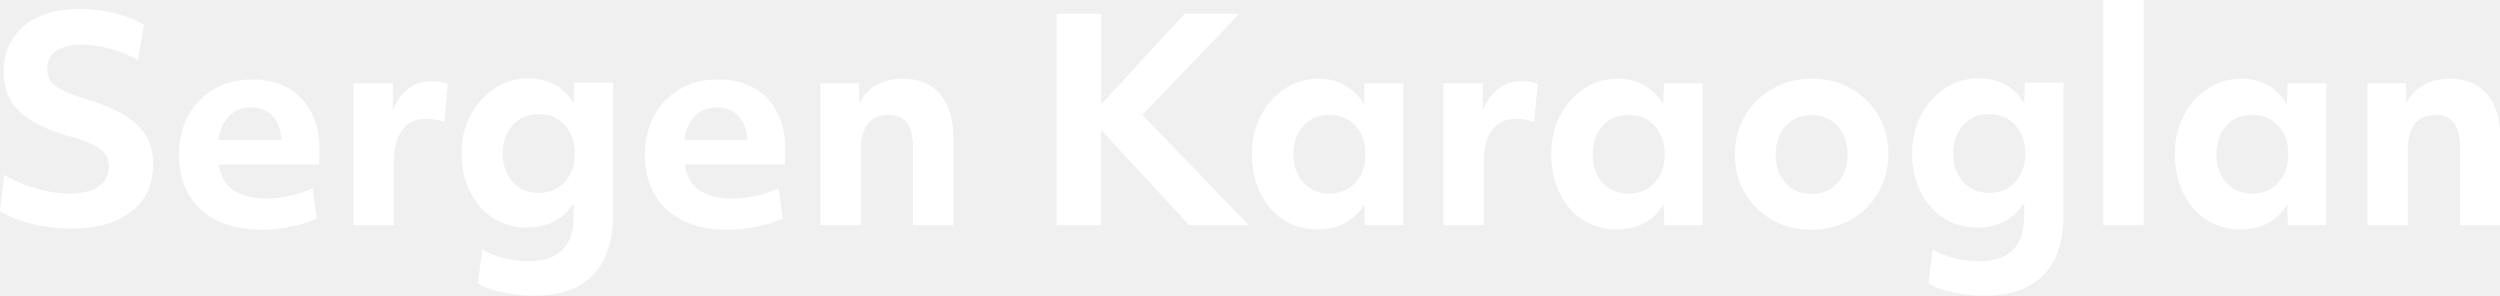
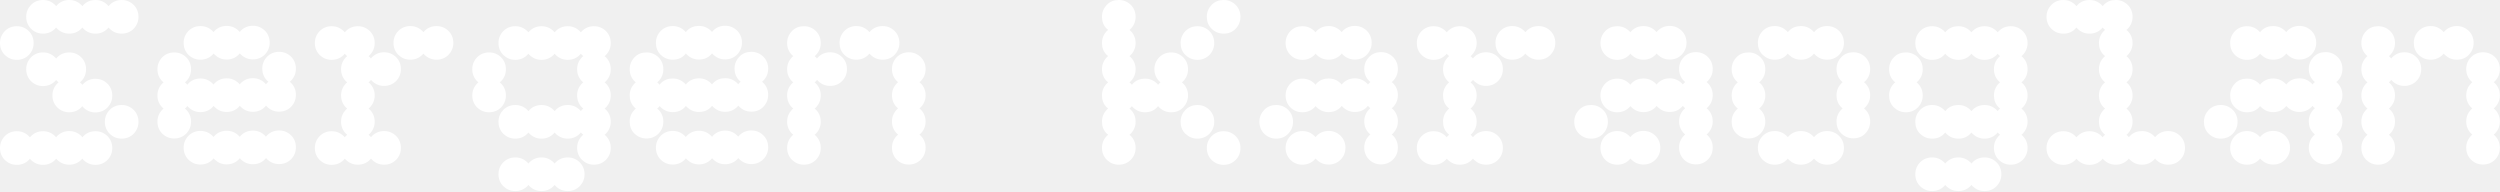
- <svg xmlns="http://www.w3.org/2000/svg" id="Layer_2" data-name="Layer 2" viewBox="0 0 70.51 8.34">
+ <svg xmlns="http://www.w3.org/2000/svg" id="Layer_2" data-name="Layer 2" viewBox="0 0 165 12.61">
  <defs>
    <style>
      .cls-1 {
        fill: #fff;
      }
    </style>
  </defs>
  <g id="Layer_1-2" data-name="Layer 1">
    <g>
-       <path class="cls-1" d="m.12,4.93c.25.16.54.28.88.38.34.1.66.15.97.15.35,0,.62-.07.81-.2.19-.13.29-.31.29-.55,0-.14-.03-.26-.1-.36-.07-.1-.19-.19-.35-.27s-.4-.17-.71-.25c-.65-.19-1.11-.43-1.39-.71-.28-.28-.42-.65-.42-1.11,0-.36.09-.67.27-.94.18-.26.43-.47.75-.61.32-.14.7-.21,1.14-.21.32,0,.65.04.97.12s.6.19.83.33l-.17,1c-.22-.14-.47-.24-.76-.32s-.56-.12-.82-.12c-.31,0-.56.06-.73.18-.17.12-.25.29-.25.51,0,.13.03.23.09.33.06.09.16.17.31.25.15.08.36.16.62.24.48.14.86.3,1.14.47.29.17.5.37.63.59.13.22.2.48.2.79,0,.57-.2,1.02-.61,1.34s-.97.49-1.68.49c-.25,0-.51-.02-.76-.06-.26-.04-.5-.1-.72-.18-.22-.08-.4-.16-.55-.26l.12-1.04Z" />
-       <path class="cls-1" d="m7.39,6.48c-.49,0-.9-.08-1.25-.25-.35-.17-.62-.41-.81-.73-.19-.32-.28-.7-.28-1.13s.09-.79.26-1.11c.17-.32.42-.57.73-.75.31-.18.67-.27,1.07-.27s.72.08,1.01.24c.29.16.5.39.66.69s.23.65.23,1.05c0,.13,0,.27-.02.42h-2.82c.05.33.19.57.42.73.23.15.54.23.93.23.22,0,.44-.03.67-.08.23-.05.44-.12.63-.21l.11.85c-.2.1-.44.18-.72.23-.27.06-.55.09-.83.09Zm-.93-3.2c-.16.16-.26.38-.3.67h1.78c0-.06,0-.11-.02-.16-.04-.24-.13-.43-.27-.56-.15-.13-.34-.2-.57-.2-.25,0-.46.08-.62.24Z" />
-       <path class="cls-1" d="m9.97,2.35h1.11v.78c.1-.27.24-.47.43-.62.19-.15.41-.22.66-.22.08,0,.17,0,.25.02.09.02.16.04.21.06l-.1,1.07c-.16-.06-.33-.09-.51-.09-.29,0-.51.1-.67.31-.16.21-.24.5-.24.89v1.8h-1.14v-4Z" />
-       <path class="cls-1" d="m17.29,6.06c0,.75-.19,1.31-.57,1.7-.38.39-.94.58-1.69.58-.19,0-.39-.02-.59-.05-.2-.03-.38-.07-.55-.12s-.31-.11-.41-.17l.12-.96c.17.1.37.18.61.24.24.06.47.09.68.09.86,0,1.29-.42,1.29-1.26v-.39c-.14.23-.32.4-.54.52-.23.12-.49.18-.78.18-.36,0-.67-.09-.95-.27-.28-.18-.49-.42-.65-.74-.16-.31-.24-.67-.24-1.08s.08-.76.25-1.08.39-.57.68-.76c.28-.19.6-.28.96-.28.27,0,.52.06.74.18.22.12.4.3.53.53l.02-.59h1.09v3.71Zm-1.36-2.53c-.19-.21-.43-.31-.74-.31s-.54.1-.73.31c-.19.21-.28.47-.28.8s.09.59.28.8c.19.21.43.31.73.31s.55-.1.74-.31c.19-.21.28-.47.28-.8s-.09-.59-.28-.8Z" />
-       <path class="cls-1" d="m20.53,6.48c-.49,0-.9-.08-1.25-.25-.35-.17-.62-.41-.81-.73-.19-.32-.28-.7-.28-1.13s.09-.79.26-1.11c.17-.32.42-.57.73-.75.31-.18.67-.27,1.07-.27s.72.08,1.01.24c.29.16.5.39.66.69s.23.65.23,1.05c0,.13,0,.27-.02.42h-2.82c.05.33.19.57.42.73.23.15.54.23.93.23.22,0,.44-.03.67-.08.23-.05.44-.12.63-.21l.11.85c-.2.1-.44.18-.72.23-.27.06-.55.09-.83.09Zm-.93-3.2c-.16.16-.26.38-.3.67h1.78c0-.06,0-.11-.02-.16-.04-.24-.13-.43-.27-.56-.15-.13-.34-.2-.57-.2-.25,0-.46.08-.62.24Z" />
-       <path class="cls-1" d="m23.11,2.35h1.11l.02.57c.1-.22.26-.4.48-.52.21-.12.46-.18.75-.18.45,0,.8.15,1.05.44.25.29.37.71.37,1.26v2.43h-1.14v-2.21c0-.6-.23-.9-.69-.9-.25,0-.44.08-.58.25-.14.17-.2.41-.2.71v2.15h-1.14v-4Z" />
-       <path class="cls-1" d="m29.81.39h1.25v2.55l2.35-2.55h1.54l-2.73,2.85,3,3.11h-1.68l-2.49-2.69v2.69h-1.25V.39Z" />
-       <path class="cls-1" d="m39.59,6.35h-1.09l-.02-.6c-.27.48-.72.72-1.33.72-.36,0-.67-.09-.95-.27s-.49-.43-.65-.75c-.16-.32-.24-.69-.24-1.1s.08-.76.25-1.09c.17-.32.39-.58.68-.76.28-.19.6-.28.95-.28.28,0,.53.06.75.19s.4.3.53.53l.02-.59h1.09v4Zm-1.36-1.2c.19-.21.28-.47.28-.8s-.09-.59-.28-.8c-.19-.21-.43-.31-.74-.31s-.54.1-.73.31c-.19.21-.28.47-.28.8s.09.59.28.8c.19.21.43.31.73.31s.55-.1.74-.31Z" />
-       <path class="cls-1" d="m40.71,2.35h1.11v.78c.1-.27.24-.47.43-.62.19-.15.41-.22.66-.22.08,0,.17,0,.25.02.09.02.16.04.21.06l-.1,1.07c-.16-.06-.33-.09-.51-.09-.29,0-.51.1-.67.31-.16.21-.24.5-.24.89v1.8h-1.14v-4Z" />
-       <path class="cls-1" d="m48.03,6.35h-1.09l-.02-.6c-.27.48-.72.72-1.33.72-.36,0-.67-.09-.95-.27s-.49-.43-.65-.75c-.16-.32-.24-.69-.24-1.1s.08-.76.25-1.09c.17-.32.39-.58.68-.76.28-.19.6-.28.95-.28.28,0,.53.06.75.19s.4.3.53.53l.02-.59h1.09v4Zm-1.36-1.2c.19-.21.28-.47.28-.8s-.09-.59-.28-.8c-.19-.21-.43-.31-.74-.31s-.54.1-.73.31c-.19.21-.28.47-.28.8s.09.59.28.8c.19.21.43.31.73.31s.55-.1.74-.31Z" />
-       <path class="cls-1" d="m51.09,6.48c-.41,0-.78-.09-1.11-.28-.33-.19-.58-.44-.77-.76-.19-.32-.28-.68-.28-1.09s.1-.77.29-1.09c.19-.32.45-.57.78-.76.33-.19.69-.28,1.1-.28s.79.09,1.11.28.58.44.77.76.28.68.28,1.09-.1.76-.29,1.09c-.19.32-.45.58-.77.76s-.69.28-1.11.28Zm.74-2.92c-.19-.21-.43-.31-.74-.31s-.54.1-.73.31c-.19.21-.28.47-.28.8s.09.59.28.8c.19.21.43.31.73.31s.55-.1.74-.31c.19-.21.28-.47.28-.8s-.09-.59-.28-.8Z" />
-       <path class="cls-1" d="m58.2,6.06c0,.75-.19,1.31-.57,1.7-.38.39-.94.58-1.69.58-.19,0-.39-.02-.59-.05-.2-.03-.38-.07-.55-.12s-.31-.11-.41-.17l.12-.96c.17.1.37.18.61.24.24.06.47.09.68.09.86,0,1.29-.42,1.29-1.26v-.39c-.14.23-.32.4-.54.52-.23.12-.49.18-.78.18-.36,0-.67-.09-.95-.27-.28-.18-.49-.42-.65-.74-.16-.31-.24-.67-.24-1.08s.08-.76.25-1.08.39-.57.68-.76c.28-.19.6-.28.96-.28.27,0,.52.06.74.18.22.12.4.3.53.53l.02-.59h1.09v3.71Zm-1.36-2.53c-.19-.21-.43-.31-.74-.31s-.54.1-.73.31c-.19.21-.28.47-.28.8s.09.59.28.8c.19.21.43.31.73.31s.55-.1.74-.31c.19-.21.28-.47.28-.8s-.09-.59-.28-.8Z" />
-       <path class="cls-1" d="m59.32,0h1.14v6.35h-1.14V0Z" />
-       <path class="cls-1" d="m65.62,6.35h-1.09l-.02-.6c-.27.48-.72.72-1.33.72-.36,0-.67-.09-.95-.27s-.49-.43-.65-.75c-.16-.32-.24-.69-.24-1.1s.08-.76.25-1.09c.17-.32.39-.58.68-.76.28-.19.6-.28.95-.28.28,0,.53.06.75.19s.4.3.53.53l.02-.59h1.09v4Zm-1.36-1.2c.19-.21.28-.47.28-.8s-.09-.59-.28-.8c-.19-.21-.43-.31-.74-.31s-.54.1-.73.31c-.19.21-.28.47-.28.8s.09.59.28.8c.19.21.43.31.73.31s.55-.1.74-.31Z" />
-       <path class="cls-1" d="m66.74,2.35h1.11l.02.57c.1-.22.26-.4.48-.52.21-.12.46-.18.75-.18.45,0,.8.15,1.05.44.25.29.37.71.37,1.26v2.43h-1.14v-2.21c0-.6-.23-.9-.69-.9-.25,0-.44.08-.58.25-.14.17-.2.41-.2.71v2.15h-1.14v-4Z" />
+       <path class="cls-1" d="m1.9,2.05c.21.21.32.48.32.79s-.11.57-.32.79c-.21.21-.48.32-.79.32s-.57-.11-.79-.32c-.21-.21-.32-.48-.32-.79s.11-.57.32-.79c.21-.21.48-.32.79-.32s.57.11.79.32Zm0,6.93c.21.21.32.48.32.79s-.11.58-.32.79c-.21.21-.48.32-.79.32s-.57-.11-.79-.32c-.21-.21-.32-.48-.32-.79s.11-.57.32-.79c.21-.21.48-.32.79-.32s.57.11.79.32ZM3.63.32c.21.21.32.48.32.79s-.11.57-.32.79c-.21.21-.48.32-.79.32s-.57-.11-.79-.32c-.21-.21-.32-.48-.32-.79s.11-.57.32-.79c.21-.21.48-.32.79-.32s.57.11.79.32Zm0,3.46c.21.21.32.48.32.79s-.11.58-.32.79c-.21.21-.48.32-.79.32s-.57-.11-.79-.32c-.21-.21-.32-.48-.32-.79s.11-.57.32-.79c.21-.21.48-.32.79-.32s.57.11.79.32Zm0,5.2c.21.21.32.48.32.79s-.11.58-.32.79c-.21.21-.48.32-.79.32s-.57-.11-.79-.32c-.21-.21-.32-.48-.32-.79s.11-.57.32-.79c.21-.21.48-.32.79-.32s.57.11.79.32ZM5.36.32c.21.21.32.48.32.79s-.11.57-.32.79c-.21.21-.48.32-.79.32s-.57-.11-.79-.32c-.21-.21-.32-.48-.32-.79s.11-.57.32-.79c.21-.21.48-.32.79-.32s.57.11.79.32Zm0,3.46c.21.21.32.48.32.79s-.11.58-.32.79c-.21.21-.48.32-.79.32s-.57-.11-.79-.32c-.21-.21-.32-.48-.32-.79s.11-.57.32-.79c.21-.21.48-.32.79-.32s.57.11.79.32Zm0,1.73c.21.21.32.48.32.79s-.11.57-.32.79c-.21.21-.48.32-.79.32s-.57-.11-.79-.32c-.21-.21-.32-.48-.32-.79s.11-.57.32-.79c.21-.21.48-.32.79-.32s.57.11.79.32Zm0,3.46c.21.21.32.48.32.79s-.11.58-.32.79c-.21.21-.48.32-.79.32s-.57-.11-.79-.32c-.21-.21-.32-.48-.32-.79s.11-.57.32-.79c.21-.21.48-.32.79-.32s.57.11.79.32ZM7.09.32c.21.21.32.48.32.79s-.11.57-.32.79c-.21.21-.48.32-.79.32s-.57-.11-.79-.32c-.21-.21-.32-.48-.32-.79s.11-.57.32-.79c.21-.21.48-.32.79-.32s.57.11.79.32Zm0,5.2c.21.21.32.48.32.79s-.11.57-.32.79c-.21.21-.48.32-.79.32s-.57-.11-.79-.32c-.21-.21-.32-.48-.32-.79s.11-.57.32-.79c.21-.21.48-.32.79-.32s.57.11.79.32Zm0,3.46c.21.21.32.48.32.79s-.11.58-.32.79c-.21.21-.48.32-.79.32s-.57-.11-.79-.32c-.21-.21-.32-.48-.32-.79s.11-.57.32-.79c.21-.21.48-.32.79-.32s.57.11.79.32ZM8.82.32c.21.21.32.48.32.79s-.11.57-.32.79c-.21.21-.48.32-.79.32s-.57-.11-.79-.32c-.21-.21-.32-.48-.32-.79s.11-.57.32-.79c.21-.21.48-.32.79-.32s.57.11.79.32Zm0,6.93c.21.21.32.48.32.79s-.11.57-.32.79c-.21.21-.48.32-.79.32s-.57-.11-.79-.32c-.21-.21-.32-.48-.32-.79s.11-.57.32-.79c.21-.21.48-.32.79-.32s.57.11.79.32Z" />
+       <path class="cls-1" d="m12.29,3.78c.21.21.32.48.32.79s-.11.58-.32.79c-.21.21-.48.32-.79.32s-.57-.11-.79-.32c-.21-.21-.32-.48-.32-.79s.11-.57.32-.79c.21-.21.48-.32.79-.32s.57.11.79.32Zm0,1.73c.21.21.32.48.32.79s-.11.57-.32.79c-.21.21-.48.32-.79.32s-.57-.11-.79-.32c-.21-.21-.32-.48-.32-.79s.11-.57.32-.79c.21-.21.48-.32.79-.32s.57.11.79.32Zm0,1.73c.21.21.32.48.32.79s-.11.57-.32.79c-.21.21-.48.32-.79.32s-.57-.11-.79-.32c-.21-.21-.32-.48-.32-.79s.11-.57.32-.79c.21-.21.48-.32.79-.32s.57.11.79.32Zm1.73-5.2c.21.21.32.48.32.79s-.11.57-.32.79c-.21.21-.48.32-.79.32s-.57-.11-.79-.32c-.21-.21-.32-.48-.32-.79s.11-.57.32-.79c.21-.21.48-.32.79-.32s.57.11.79.32Zm0,3.46c.21.21.32.48.32.79s-.11.57-.32.79c-.21.21-.48.32-.79.32s-.57-.11-.79-.32c-.21-.21-.32-.48-.32-.79s.11-.57.32-.79c.21-.21.48-.32.79-.32s.57.11.79.32Zm0,3.46c.21.21.32.48.32.79s-.11.58-.32.79c-.21.21-.48.32-.79.32s-.57-.11-.79-.32c-.21-.21-.32-.48-.32-.79s.11-.57.32-.79c.21-.21.48-.32.79-.32s.57.11.79.32Zm1.73-6.93c.21.21.32.48.32.79s-.11.57-.32.79c-.21.21-.48.32-.79.32s-.57-.11-.79-.32c-.21-.21-.32-.48-.32-.79s.11-.57.32-.79c.21-.21.48-.32.79-.32s.57.11.79.32Zm0,3.46c.21.21.32.48.32.79s-.11.57-.32.79c-.21.21-.48.32-.79.32s-.57-.11-.79-.32c-.21-.21-.32-.48-.32-.79s.11-.57.32-.79c.21-.21.48-.32.79-.32s.57.11.79.32Zm0,3.46c.21.21.32.48.32.79s-.11.58-.32.79c-.21.21-.48.32-.79.32s-.57-.11-.79-.32c-.21-.21-.32-.48-.32-.79s.11-.57.32-.79c.21-.21.48-.32.79-.32s.57.11.79.32Zm1.73-6.93c.21.21.32.48.32.79s-.11.57-.32.79c-.21.21-.48.32-.79.32s-.57-.11-.79-.32c-.21-.21-.32-.48-.32-.79s.11-.57.32-.79c.21-.21.48-.32.79-.32s.57.11.79.32Zm0,3.46c.21.21.32.48.32.79s-.11.57-.32.79c-.21.21-.48.32-.79.32s-.57-.11-.79-.32c-.21-.21-.32-.48-.32-.79s.11-.57.32-.79c.21-.21.48-.32.79-.32s.57.11.79.32Zm0,3.46c.21.21.32.48.32.79s-.11.58-.32.79c-.21.21-.48.32-.79.32s-.57-.11-.79-.32c-.21-.21-.32-.48-.32-.79s.11-.57.32-.79c.21-.21.48-.32.79-.32s.57.11.79.32Zm1.73-5.2c.21.21.32.48.32.79s-.11.58-.32.79c-.21.21-.48.32-.79.32s-.57-.11-.79-.32c-.21-.21-.32-.48-.32-.79s.11-.57.32-.79c.21-.21.48-.32.79-.32s.57.11.79.32Zm0,1.73c.21.21.32.48.32.79s-.11.57-.32.79c-.21.21-.48.32-.79.32s-.57-.11-.79-.32c-.21-.21-.32-.48-.32-.79s.11-.57.32-.79c.21-.21.48-.32.79-.32s.57.11.79.32Zm0,3.46c.21.21.32.48.32.79s-.11.58-.32.79c-.21.21-.48.32-.79.32s-.57-.11-.79-.32c-.21-.21-.32-.48-.32-.79s.11-.57.32-.79c.21-.21.48-.32.79-.32s.57.11.79.32Z" />
+       <path class="cls-1" d="m22.68,2.05c.21.21.32.48.32.79s-.11.57-.32.79c-.21.21-.48.32-.79.32s-.57-.11-.79-.32c-.21-.21-.32-.48-.32-.79s.11-.57.32-.79c.21-.21.48-.32.79-.32s.57.11.79.32Zm0,6.93c.21.21.32.48.32.79s-.11.58-.32.79c-.21.21-.48.32-.79.32s-.57-.11-.79-.32c-.21-.21-.32-.48-.32-.79s.11-.57.32-.79c.21-.21.48-.32.79-.32s.57.11.79.32Zm1.73-6.93c.21.21.32.48.32.79s-.11.57-.32.79c-.21.21-.48.32-.79.32s-.57-.11-.79-.32c-.21-.21-.32-.48-.32-.79s.11-.57.32-.79c.21-.21.48-.32.79-.32s.57.11.79.32Zm0,1.73c.21.21.32.48.32.79s-.11.58-.32.79c-.21.21-.48.32-.79.32s-.57-.11-.79-.32c-.21-.21-.32-.48-.32-.79s.11-.57.32-.79c.21-.21.48-.32.79-.32s.57.11.79.32Zm0,1.73c.21.21.32.48.32.79s-.11.57-.32.79c-.21.21-.48.32-.79.32s-.57-.11-.79-.32c-.21-.21-.32-.48-.32-.79s.11-.57.32-.79c.21-.21.48-.32.79-.32s.57.11.79.32Zm0,1.73c.21.21.32.48.32.79s-.11.57-.32.79c-.21.21-.48.32-.79.32s-.57-.11-.79-.32c-.21-.21-.32-.48-.32-.79s.11-.57.32-.79c.21-.21.48-.32.79-.32s.57.11.79.32Zm0,1.73c.21.21.32.48.32.79s-.11.58-.32.79c-.21.21-.48.32-.79.32s-.57-.11-.79-.32c-.21-.21-.32-.48-.32-.79s.11-.57.32-.79c.21-.21.48-.32.79-.32s.57.11.79.32Zm1.73-5.2c.21.21.32.48.32.79s-.11.58-.32.79c-.21.21-.48.32-.79.32s-.57-.11-.79-.32c-.21-.21-.32-.48-.32-.79s.11-.57.32-.79c.21-.21.48-.32.79-.32s.57.11.79.32Zm0,5.2c.21.21.32.48.32.79s-.11.58-.32.79c-.21.21-.48.32-.79.32s-.57-.11-.79-.32c-.21-.21-.32-.48-.32-.79s.11-.57.32-.79c.21-.21.48-.32.79-.32s.57.11.79.32Zm1.73-6.93c.21.21.32.48.32.79s-.11.57-.32.79c-.21.21-.48.32-.79.32s-.57-.11-.79-.32c-.21-.21-.32-.48-.32-.79s.11-.57.32-.79c.21-.21.48-.32.79-.32s.57.11.79.32Zm1.73,0c.21.21.32.48.32.79s-.11.57-.32.79c-.21.21-.48.32-.79.32s-.57-.11-.79-.32c-.21-.21-.32-.48-.32-.79s.11-.57.32-.79c.21-.21.48-.32.79-.32s.57.11.79.32Z" />
+       <path class="cls-1" d="m33.07,3.78c.21.21.32.48.32.79s-.11.58-.32.79c-.21.21-.48.32-.79.32s-.57-.11-.79-.32c-.21-.21-.32-.48-.32-.79s.11-.57.32-.79c.21-.21.48-.32.79-.32s.57.11.79.32Zm0,1.73c.21.21.32.48.32.79s-.11.57-.32.79c-.21.21-.48.32-.79.32s-.57-.11-.79-.32c-.21-.21-.32-.48-.32-.79s.11-.57.32-.79c.21-.21.48-.32.79-.32s.57.11.79.32Zm1.73-3.46c.21.21.32.48.32.79s-.11.57-.32.79c-.21.21-.48.32-.79.32s-.57-.11-.79-.32c-.21-.21-.32-.48-.32-.79s.11-.57.32-.79c.21-.21.48-.32.79-.32s.57.11.79.32Zm0,5.2c.21.21.32.48.32.79s-.11.57-.32.79c-.21.21-.48.32-.79.32s-.57-.11-.79-.32c-.21-.21-.32-.48-.32-.79s.11-.57.32-.79c.21-.21.48-.32.79-.32s.57.11.79.32Zm0,3.46c.21.21.32.48.32.79s-.11.57-.32.79c-.21.21-.48.32-.79.32s-.57-.11-.79-.32c-.21-.21-.32-.48-.32-.79s.11-.58.32-.79c.21-.21.48-.32.79-.32s.57.11.79.32Zm1.73-8.66c.21.21.32.48.32.79s-.11.57-.32.79c-.21.21-.48.32-.79.32s-.57-.11-.79-.32c-.21-.21-.32-.48-.32-.79s.11-.57.32-.79c.21-.21.48-.32.79-.32s.57.11.79.32Zm0,5.2c.21.21.32.48.32.79s-.11.57-.32.79c-.21.21-.48.32-.79.32s-.57-.11-.79-.32c-.21-.21-.32-.48-.32-.79s.11-.57.32-.79c.21-.21.48-.32.79-.32s.57.11.79.32Zm0,3.46c.21.21.32.48.32.79s-.11.57-.32.79c-.21.21-.48.32-.79.32s-.57-.11-.79-.32c-.21-.21-.32-.48-.32-.79s.11-.58.32-.79c.21-.21.48-.32.79-.32s.57.11.79.32Zm1.73-8.66c.21.21.32.48.32.79s-.11.57-.32.79c-.21.21-.48.32-.79.32s-.57-.11-.79-.32c-.21-.21-.32-.48-.32-.79s.11-.57.32-.79c.21-.21.48-.32.79-.32s.57.11.79.32Zm0,5.2c.21.21.32.48.32.79s-.11.57-.32.79c-.21.21-.48.32-.79.32s-.57-.11-.79-.32c-.21-.21-.32-.48-.32-.79s.11-.57.32-.79c.21-.21.48-.32.79-.32s.57.11.79.32Zm0,3.46c.21.21.32.48.32.79s-.11.57-.32.79c-.21.21-.48.32-.79.32s-.57-.11-.79-.32c-.21-.21-.32-.48-.32-.79s.11-.58.32-.79c.21-.21.48-.32.79-.32s.57.11.79.32Zm1.73-8.66c.21.21.32.48.32.79s-.11.57-.32.79c-.21.21-.48.32-.79.32s-.57-.11-.79-.32c-.21-.21-.32-.48-.32-.79s.11-.57.32-.79c.21-.21.48-.32.79-.32s.57.11.79.32Zm0,1.73c.21.21.32.48.32.79s-.11.58-.32.79c-.21.21-.48.32-.79.32s-.57-.11-.79-.32c-.21-.21-.32-.48-.32-.79s.11-.57.32-.79c.21-.21.48-.32.79-.32s.57.11.79.32Zm0,1.73c.21.21.32.48.32.79s-.11.57-.32.79c-.21.21-.48.32-.79.32s-.57-.11-.79-.32c-.21-.21-.32-.48-.32-.79s.11-.57.32-.79c.21-.21.48-.32.79-.32s.57.11.79.32Zm0,1.73c.21.21.32.48.32.79s-.11.57-.32.79c-.21.21-.48.32-.79.32s-.57-.11-.79-.32c-.21-.21-.32-.48-.32-.79s.11-.57.32-.79c.21-.21.48-.32.79-.32s.57.11.79.32Zm0,1.73c.21.21.32.48.32.79s-.11.58-.32.79c-.21.21-.48.32-.79.32s-.57-.11-.79-.32c-.21-.21-.32-.48-.32-.79s.11-.57.32-.79c.21-.21.48-.32.79-.32s.57.11.79.32Z" />
+       <path class="cls-1" d="m43.46,3.78c.21.21.32.48.32.79s-.11.58-.32.79-.48.32-.79.32-.57-.11-.79-.32c-.21-.21-.32-.48-.32-.79s.11-.57.32-.79.48-.32.79-.32.57.11.79.32Zm0,1.73c.21.21.32.48.32.79s-.11.57-.32.79c-.21.21-.48.32-.79.32s-.57-.11-.79-.32-.32-.48-.32-.79.11-.57.32-.79.48-.32.79-.32.57.11.79.32Zm0,1.73c.21.21.32.48.32.79s-.11.57-.32.79c-.21.21-.48.32-.79.32s-.57-.11-.79-.32-.32-.48-.32-.79.11-.57.32-.79c.21-.21.48-.32.79-.32s.57.11.79.32Zm1.73-5.2c.21.21.32.48.32.79s-.11.57-.32.79-.48.32-.79.32-.57-.11-.79-.32-.32-.48-.32-.79.11-.57.32-.79c.21-.21.48-.32.79-.32s.57.11.79.32Zm0,3.46c.21.21.32.48.32.79s-.11.57-.32.79-.48.32-.79.32-.57-.11-.79-.32-.32-.48-.32-.79.11-.57.32-.79.48-.32.79-.32.57.11.79.32Zm0,3.46c.21.21.32.48.32.79s-.11.58-.32.79c-.21.21-.48.32-.79.32s-.57-.11-.79-.32c-.21-.21-.32-.48-.32-.79s.11-.57.32-.79c.21-.21.48-.32.79-.32s.57.11.79.32Zm1.73-6.93c.21.21.32.48.32.79s-.11.57-.32.79-.48.32-.79.32-.57-.11-.79-.32c-.21-.21-.32-.48-.32-.79s.11-.57.32-.79.48-.32.79-.32.57.11.79.32Zm0,3.46c.21.21.32.48.32.79s-.11.57-.32.79-.48.32-.79.32-.57-.11-.79-.32c-.21-.21-.32-.48-.32-.79s.11-.57.32-.79c.21-.21.48-.32.79-.32s.57.11.79.32Zm0,3.46c.21.21.32.48.32.79s-.11.58-.32.79c-.21.21-.48.32-.79.32s-.57-.11-.79-.32c-.21-.21-.32-.48-.32-.79s.11-.57.32-.79c.21-.21.48-.32.79-.32s.57.11.79.32Zm1.73-6.93c.21.21.32.48.32.79s-.11.57-.32.79c-.21.21-.48.32-.79.32s-.57-.11-.79-.32-.32-.48-.32-.79.11-.57.32-.79c.21-.21.48-.32.79-.32s.57.11.79.32Zm0,3.46c.21.21.32.48.32.79s-.11.57-.32.79c-.21.21-.48.32-.79.32s-.57-.11-.79-.32-.32-.48-.32-.79.11-.57.32-.79.48-.32.79-.32.57.11.79.32Zm0,3.46c.21.21.32.48.32.79s-.11.58-.32.79-.48.32-.79.32-.57-.11-.79-.32c-.21-.21-.32-.48-.32-.79s.11-.57.32-.79c.21-.21.48-.32.79-.32s.57.11.79.32Zm1.73-5.2c.21.21.32.48.32.79s-.11.58-.32.79c-.21.21-.48.32-.79.32s-.57-.11-.79-.32c-.21-.21-.32-.48-.32-.79s.11-.57.32-.79.48-.32.79-.32.57.11.79.32Zm0,1.73c.21.21.32.48.32.79s-.11.57-.32.79-.48.32-.79.32-.57-.11-.79-.32-.32-.48-.32-.79.11-.57.32-.79.48-.32.79-.32.57.11.79.32Zm0,3.46c.21.21.32.48.32.79s-.11.58-.32.79c-.21.21-.48.32-.79.32s-.57-.11-.79-.32c-.21-.21-.32-.48-.32-.79s.11-.57.32-.79c.21-.21.48-.32.79-.32s.57.11.79.32Z" />
+       <path class="cls-1" d="m53.85,2.05c.21.21.32.48.32.79s-.11.57-.32.79-.48.32-.79.32-.57-.11-.79-.32c-.21-.21-.32-.48-.32-.79s.11-.57.32-.79.48-.32.79-.32.57.11.79.32Zm0,1.73c.21.21.32.48.32.79s-.11.58-.32.79c-.21.21-.48.32-.79.32s-.57-.11-.79-.32c-.21-.21-.32-.48-.32-.79s.11-.57.32-.79c.21-.21.48-.32.79-.32s.57.11.79.32Zm0,1.73c.21.21.32.48.32.79s-.11.57-.32.79-.48.32-.79.32-.57-.11-.79-.32c-.21-.21-.32-.48-.32-.79s.11-.57.32-.79c.21-.21.48-.32.79-.32s.57.11.79.32Zm0,1.73c.21.21.32.48.32.79s-.11.57-.32.79-.48.32-.79.32-.57-.11-.79-.32c-.21-.21-.32-.48-.32-.79s.11-.57.32-.79.48-.32.79-.32.57.11.79.32Zm0,1.73c.21.21.32.48.32.79s-.11.58-.32.79c-.21.21-.48.32-.79.32s-.57-.11-.79-.32c-.21-.21-.32-.48-.32-.79s.11-.57.32-.79c.21-.21.48-.32.79-.32s.57.11.79.32Zm1.73-5.2c.21.21.32.48.32.79s-.11.58-.32.79-.48.32-.79.32-.58-.11-.79-.32c-.21-.21-.32-.48-.32-.79s.11-.57.32-.79c.21-.21.48-.32.79-.32s.57.11.79.32Zm1.73-1.73c.21.21.32.48.32.79s-.11.57-.32.79c-.21.21-.48.32-.79.32s-.57-.11-.79-.32-.32-.48-.32-.79.11-.57.32-.79c.21-.21.48-.32.79-.32s.57.11.79.32Zm1.73,0c.21.21.32.48.32.79s-.11.57-.32.79-.48.32-.79.32-.57-.11-.79-.32c-.21-.21-.32-.48-.32-.79s.11-.57.32-.79c.21-.21.48-.32.79-.32s.57.11.79.32Zm1.73,1.73c.21.21.32.48.32.79s-.11.58-.32.79c-.21.21-.48.32-.79.32s-.58-.11-.79-.32c-.21-.21-.32-.48-.32-.79s.11-.57.32-.79c.21-.21.48-.32.79-.32s.57.11.79.32Zm0,1.73c.21.21.32.48.32.79s-.11.57-.32.79c-.21.21-.48.32-.79.32s-.58-.11-.79-.32c-.21-.21-.32-.48-.32-.79s.11-.57.32-.79c.21-.21.48-.32.79-.32s.57.11.79.32Zm0,1.73c.21.21.32.48.32.79s-.11.57-.32.79c-.21.21-.48.32-.79.32s-.58-.11-.79-.32c-.21-.21-.32-.48-.32-.79s.11-.57.32-.79.48-.32.79-.32.57.11.79.32Zm0,1.73c.21.21.32.48.32.79s-.11.58-.32.79c-.21.21-.48.32-.79.32s-.58-.11-.79-.32c-.21-.21-.32-.48-.32-.79s.11-.57.32-.79c.21-.21.48-.32.79-.32s.57.11.79.32Z" />
+       <path class="cls-1" d="m74.63.32c.21.21.32.48.32.79s-.11.57-.32.79c-.21.21-.48.32-.79.32s-.57-.11-.79-.32-.32-.48-.32-.79.11-.57.32-.79.48-.32.79-.32.57.11.79.32Zm0,1.73c.21.21.32.48.32.79s-.11.57-.32.79c-.21.21-.48.32-.79.32s-.57-.11-.79-.32-.32-.48-.32-.79.11-.57.32-.79c.21-.21.48-.32.79-.32s.57.11.79.32Zm0,1.73c.21.21.32.48.32.79s-.11.58-.32.79-.48.32-.79.32-.57-.11-.79-.32c-.21-.21-.32-.48-.32-.79s.11-.57.32-.79.48-.32.79-.32.57.11.79.32Zm0,1.73c.21.21.32.48.32.79s-.11.57-.32.79c-.21.21-.48.32-.79.32s-.57-.11-.79-.32-.32-.48-.32-.79.11-.57.32-.79.48-.32.79-.32.57.11.79.32Zm0,1.73c.21.21.32.48.32.79s-.11.57-.32.79c-.21.21-.48.32-.79.32s-.57-.11-.79-.32-.32-.48-.32-.79.11-.57.32-.79c.21-.21.48-.32.79-.32s.57.11.79.32Zm0,1.73c.21.21.32.48.32.79s-.11.58-.32.79-.48.32-.79.32-.57-.11-.79-.32c-.21-.21-.32-.48-.32-.79s.11-.57.32-.79c.21-.21.48-.32.79-.32s.57.11.79.32Zm1.73-3.46c.21.21.32.48.32.79s-.11.57-.32.79-.48.32-.79.32-.57-.11-.79-.32-.32-.48-.32-.79.11-.57.32-.79.48-.32.79-.32.57.11.79.32Zm1.73-1.73c.21.21.32.48.32.79s-.11.58-.32.79c-.21.21-.48.32-.79.32s-.57-.11-.79-.32c-.21-.21-.32-.48-.32-.79s.11-.57.32-.79c.21-.21.48-.32.79-.32s.57.11.79.32Zm0,1.73c.21.21.32.48.32.79s-.11.57-.32.79-.48.32-.79.32-.57-.11-.79-.32c-.21-.21-.32-.48-.32-.79s.11-.57.32-.79c.21-.21.48-.32.79-.32s.57.11.79.32Zm1.73-3.46c.21.21.32.48.32.79s-.11.57-.32.79c-.21.21-.48.32-.79.32s-.57-.11-.79-.32-.32-.48-.32-.79.11-.57.32-.79c.21-.21.48-.32.79-.32s.57.11.79.32Zm0,5.2c.21.21.32.48.32.79s-.11.57-.32.79c-.21.21-.48.32-.79.32s-.57-.11-.79-.32-.32-.48-.32-.79.11-.57.32-.79c.21-.21.48-.32.79-.32s.57.11.79.32Zm1.73-6.93c.21.21.32.48.32.79s-.11.57-.32.79-.48.32-.79.32-.57-.11-.79-.32-.32-.48-.32-.79.11-.57.32-.79.48-.32.79-.32.57.11.79.32Zm0,8.66c.21.21.32.48.32.79s-.11.58-.32.79c-.21.21-.48.32-.79.32s-.57-.11-.79-.32c-.21-.21-.32-.48-.32-.79s.11-.57.32-.79c.21-.21.48-.32.79-.32s.57.11.79.32Z" />
+       <path class="cls-1" d="m85.02,7.25c.21.21.32.48.32.79s-.11.57-.32.79-.48.32-.79.32-.57-.11-.79-.32c-.21-.21-.32-.48-.32-.79s.11-.57.32-.79.48-.32.79-.32.57.11.79.32Zm1.73-5.2c.21.21.32.48.32.79s-.11.57-.32.79c-.21.21-.48.32-.79.32s-.58-.11-.79-.32c-.21-.21-.32-.48-.32-.79s.11-.57.32-.79.48-.32.79-.32.57.11.79.32Zm0,3.46c.21.21.32.48.32.79s-.11.57-.32.79c-.21.21-.48.32-.79.32s-.58-.11-.79-.32c-.21-.21-.32-.48-.32-.79s.11-.57.32-.79c.21-.21.48-.32.79-.32s.57.11.79.32Zm0,3.46c.21.21.32.48.32.79s-.11.58-.32.79-.48.32-.79.32-.58-.11-.79-.32c-.21-.21-.32-.48-.32-.79s.11-.57.32-.79c.21-.21.48-.32.79-.32s.57.11.79.32Zm1.73-6.93c.21.21.32.48.32.79s-.11.57-.32.79c-.21.21-.48.32-.79.32s-.57-.11-.79-.32-.32-.48-.32-.79.11-.57.32-.79c.21-.21.48-.32.79-.32s.57.11.79.32Zm0,3.46c.21.21.32.48.32.79s-.11.57-.32.79c-.21.21-.48.32-.79.32s-.57-.11-.79-.32-.32-.48-.32-.79.11-.57.32-.79.48-.32.79-.32.57.11.79.32Zm0,3.46c.21.21.32.48.32.79s-.11.58-.32.79-.48.32-.79.32-.57-.11-.79-.32c-.21-.21-.32-.48-.32-.79s.11-.57.32-.79c.21-.21.48-.32.79-.32s.57.11.79.32Zm1.73-6.93c.21.21.32.48.32.79s-.11.57-.32.79-.48.32-.79.32-.57-.11-.79-.32c-.21-.21-.32-.48-.32-.79s.11-.57.32-.79c.21-.21.48-.32.79-.32s.57.11.79.32Zm0,3.46c.21.21.32.48.32.79s-.11.57-.32.79-.48.32-.79.32-.57-.11-.79-.32c-.21-.21-.32-.48-.32-.79s.11-.57.32-.79c.21-.21.48-.32.79-.32s.57.11.79.32Zm1.73-1.73c.21.21.32.48.32.79s-.11.58-.32.79c-.21.21-.48.32-.79.32s-.58-.11-.79-.32c-.21-.21-.32-.48-.32-.79s.11-.57.32-.79c.21-.21.48-.32.79-.32s.57.11.79.32Zm0,1.73c.21.21.32.48.32.79s-.11.57-.32.79c-.21.21-.48.32-.79.32s-.58-.11-.79-.32c-.21-.21-.32-.48-.32-.79s.11-.57.32-.79c.21-.21.48-.32.79-.32s.57.11.79.32Zm0,1.73c.21.21.32.48.32.79s-.11.57-.32.79c-.21.21-.48.32-.79.32s-.58-.11-.79-.32c-.21-.21-.32-.48-.32-.79s.11-.57.32-.79.48-.32.79-.32.57.11.79.32Zm0,1.73c.21.21.32.48.32.79s-.11.58-.32.79c-.21.21-.48.32-.79.32s-.58-.11-.79-.32c-.21-.21-.32-.48-.32-.79s.11-.57.32-.79c.21-.21.48-.32.79-.32s.57.11.79.32Z" />
+       <path class="cls-1" d="m95.41,2.05c.21.21.32.48.32.79s-.11.57-.32.79c-.21.21-.48.32-.79.32s-.57-.11-.79-.32-.32-.48-.32-.79.11-.57.32-.79c.21-.21.48-.32.79-.32s.57.11.79.32Zm0,6.93c.21.21.32.48.32.79s-.11.58-.32.79-.48.32-.79.32-.57-.11-.79-.32c-.21-.21-.32-.48-.32-.79s.11-.57.32-.79c.21-.21.48-.32.79-.32s.57.11.79.32Zm1.73-6.93c.21.21.32.48.32.79s-.11.57-.32.79-.48.32-.79.32-.57-.11-.79-.32-.32-.48-.32-.79.11-.57.32-.79c.21-.21.48-.32.79-.32s.57.11.79.32Zm0,1.73c.21.21.32.48.32.79s-.11.58-.32.79c-.21.21-.48.32-.79.32s-.57-.11-.79-.32c-.21-.21-.32-.48-.32-.79s.11-.57.32-.79.48-.32.79-.32.57.11.79.32Zm0,1.73c.21.21.32.48.32.79s-.11.57-.32.79-.48.32-.79.32-.57-.11-.79-.32-.32-.48-.32-.79.11-.57.32-.79.48-.32.79-.32.57.11.79.32Zm0,1.73c.21.21.32.48.32.79s-.11.57-.32.79-.48.32-.79.32-.57-.11-.79-.32-.32-.48-.32-.79.11-.57.32-.79c.21-.21.48-.32.79-.32s.57.11.79.32Zm0,1.73c.21.21.32.48.32.79s-.11.58-.32.79c-.21.21-.48.32-.79.32s-.57-.11-.79-.32c-.21-.21-.32-.48-.32-.79s.11-.57.32-.79c.21-.21.48-.32.79-.32s.57.11.79.32Zm1.73-5.2c.21.21.32.48.32.79s-.11.58-.32.79c-.21.21-.48.32-.79.32s-.57-.11-.79-.32c-.21-.21-.32-.48-.32-.79s.11-.57.32-.79c.21-.21.48-.32.79-.32s.57.11.79.32Zm0,5.2c.21.21.32.48.32.79s-.11.58-.32.79c-.21.21-.48.32-.79.32s-.57-.11-.79-.32c-.21-.21-.32-.48-.32-.79s.11-.57.32-.79c.21-.21.48-.32.79-.32s.57.11.79.32Zm1.73-6.93c.21.21.32.48.32.79s-.11.57-.32.79c-.21.21-.48.32-.79.32s-.57-.11-.79-.32-.32-.48-.32-.79.11-.57.32-.79c.21-.21.48-.32.79-.32s.57.11.79.32Zm1.73,0c.21.21.32.48.32.79s-.11.57-.32.79-.48.32-.79.32-.57-.11-.79-.32-.32-.48-.32-.79.11-.57.32-.79c.21-.21.48-.32.79-.32s.57.11.79.32Z" />
+       <path class="cls-1" d="m105.8,7.25c.21.21.32.48.32.79s-.11.57-.32.79-.48.32-.79.32-.57-.11-.79-.32c-.21-.21-.32-.48-.32-.79s.11-.57.32-.79.48-.32.79-.32.57.11.79.32Zm1.73-5.2c.21.21.32.48.32.79s-.11.57-.32.79c-.21.21-.48.32-.79.32s-.58-.11-.79-.32c-.21-.21-.32-.48-.32-.79s.11-.57.32-.79.48-.32.79-.32.57.11.79.32Zm0,3.46c.21.21.32.48.32.79s-.11.57-.32.79c-.21.21-.48.32-.79.32s-.58-.11-.79-.32c-.21-.21-.32-.48-.32-.79s.11-.57.32-.79c.21-.21.48-.32.79-.32s.57.11.79.32Zm0,3.46c.21.21.32.48.32.79s-.11.58-.32.79-.48.32-.79.32-.58-.11-.79-.32c-.21-.21-.32-.48-.32-.79s.11-.57.32-.79c.21-.21.48-.32.79-.32s.57.11.79.32Zm1.73-6.93c.21.21.32.48.32.79s-.11.57-.32.79c-.21.21-.48.32-.79.32s-.57-.11-.79-.32-.32-.48-.32-.79.11-.57.32-.79c.21-.21.48-.32.79-.32s.57.11.79.32Zm0,3.46c.21.21.32.48.32.79s-.11.57-.32.79c-.21.21-.48.32-.79.32s-.57-.11-.79-.32-.32-.48-.32-.79.11-.57.32-.79.48-.32.79-.32.57.11.79.32Zm0,3.46c.21.21.32.48.32.79s-.11.58-.32.79-.48.32-.79.32-.57-.11-.79-.32c-.21-.21-.32-.48-.32-.79s.11-.57.32-.79c.21-.21.48-.32.79-.32s.57.11.79.32Zm1.73-6.93c.21.21.32.48.32.79s-.11.57-.32.79-.48.32-.79.32-.57-.11-.79-.32c-.21-.21-.32-.48-.32-.79s.11-.57.32-.79c.21-.21.48-.32.79-.32s.57.11.79.32Zm0,3.46c.21.21.32.48.32.79s-.11.57-.32.79-.48.32-.79.32-.57-.11-.79-.32c-.21-.21-.32-.48-.32-.79s.11-.57.32-.79c.21-.21.48-.32.79-.32s.57.11.79.32Zm1.73-1.73c.21.21.32.48.32.79s-.11.58-.32.79c-.21.21-.48.32-.79.32s-.58-.11-.79-.32c-.21-.21-.32-.48-.32-.79s.11-.57.32-.79c.21-.21.48-.32.79-.32s.57.11.79.32Zm0,1.73c.21.21.32.48.32.79s-.11.57-.32.79c-.21.21-.48.32-.79.32s-.58-.11-.79-.32c-.21-.21-.32-.48-.32-.79s.11-.57.32-.79c.21-.21.48-.32.79-.32s.57.11.79.32Zm0,1.73c.21.21.32.48.32.79s-.11.57-.32.79c-.21.21-.48.32-.79.32s-.58-.11-.79-.32c-.21-.21-.32-.48-.32-.79s.11-.57.32-.79.48-.32.79-.32.57.11.79.32Zm0,1.73c.21.21.32.48.32.79s-.11.58-.32.79c-.21.21-.48.32-.79.32s-.58-.11-.79-.32c-.21-.21-.32-.48-.32-.79s.11-.57.32-.79c.21-.21.48-.32.79-.32s.57.11.79.32Z" />
+       <path class="cls-1" d="m116.19,3.78c.21.21.32.48.32.79s-.11.58-.32.79-.48.32-.79.32-.57-.11-.79-.32c-.21-.21-.32-.48-.32-.79s.11-.57.32-.79.48-.32.79-.32.57.11.79.32Zm0,1.73c.21.21.32.48.32.79s-.11.57-.32.79c-.21.21-.48.32-.79.32s-.57-.11-.79-.32-.32-.48-.32-.79.11-.57.32-.79.48-.32.79-.32.57.11.79.32Zm0,1.73c.21.21.32.48.32.79s-.11.57-.32.79c-.21.21-.48.32-.79.32s-.57-.11-.79-.32-.32-.48-.32-.79.11-.57.32-.79c.21-.21.48-.32.79-.32s.57.11.79.32Zm1.73-5.2c.21.21.32.48.32.79s-.11.57-.32.79-.48.32-.79.32-.57-.11-.79-.32-.32-.48-.32-.79.11-.57.32-.79c.21-.21.48-.32.79-.32s.57.11.79.32Zm0,6.93c.21.21.32.48.32.79s-.11.58-.32.79c-.21.21-.48.32-.79.32s-.57-.11-.79-.32c-.21-.21-.32-.48-.32-.79s.11-.57.32-.79c.21-.21.48-.32.79-.32s.57.11.79.32Zm1.73-6.93c.21.21.32.48.32.79s-.11.57-.32.79-.48.32-.79.32-.57-.11-.79-.32c-.21-.21-.32-.48-.32-.79s.11-.57.32-.79.48-.32.79-.32.57.11.79.32Zm0,6.93c.21.21.32.48.32.79s-.11.58-.32.79c-.21.21-.48.32-.79.32s-.57-.11-.79-.32c-.21-.21-.32-.48-.32-.79s.11-.57.32-.79c.21-.21.48-.32.79-.32s.57.11.79.32Zm1.73-6.93c.21.21.32.48.32.79s-.11.57-.32.79c-.21.21-.48.32-.79.32s-.57-.11-.79-.32-.32-.48-.32-.79.11-.57.32-.79c.21-.21.48-.32.79-.32s.57.11.79.32Zm0,6.93c.21.21.32.48.32.79s-.11.58-.32.79-.48.32-.79.32-.57-.11-.79-.32c-.21-.21-.32-.48-.32-.79s.11-.57.32-.79c.21-.21.48-.32.79-.32s.57.11.79.32Zm1.73-5.2c.21.21.32.48.32.79s-.11.58-.32.79c-.21.21-.48.32-.79.32s-.57-.11-.79-.32c-.21-.21-.32-.48-.32-.79s.11-.57.32-.79.48-.32.79-.32.57.11.79.32Zm0,1.73c.21.21.32.48.32.79s-.11.57-.32.79-.48.32-.79.32-.57-.11-.79-.32-.32-.48-.32-.79.11-.57.32-.79.48-.32.79-.32.57.11.79.32Zm0,1.73c.21.21.32.48.32.79s-.11.57-.32.79-.48.32-.79.32-.57-.11-.79-.32-.32-.48-.32-.79.11-.57.32-.79c.21-.21.48-.32.79-.32s.57.11.79.32Z" />
+       <path class="cls-1" d="m126.58,3.78c.21.21.32.48.32.79s-.11.58-.32.79-.48.32-.79.32-.57-.11-.79-.32c-.21-.21-.32-.48-.32-.79s.11-.57.32-.79.48-.32.79-.32.57.11.79.32Zm0,1.73c.21.21.32.48.32.79s-.11.57-.32.79c-.21.21-.48.32-.79.32s-.57-.11-.79-.32-.32-.48-.32-.79.11-.57.32-.79.48-.32.79-.32.57.11.79.32Zm1.73-3.46c.21.21.32.48.32.79s-.11.57-.32.79-.48.32-.79.32-.57-.11-.79-.32-.32-.48-.32-.79.11-.57.32-.79c.21-.21.48-.32.79-.32s.57.11.79.32Zm0,5.2c.21.21.32.48.32.79s-.11.57-.32.79-.48.32-.79.32-.57-.11-.79-.32-.32-.48-.32-.79.11-.57.32-.79c.21-.21.48-.32.79-.32s.57.11.79.32Zm0,3.46c.21.21.32.48.32.79s-.11.57-.32.79c-.21.21-.48.32-.79.32s-.57-.11-.79-.32c-.21-.21-.32-.48-.32-.79s.11-.58.32-.79c.21-.21.48-.32.79-.32s.57.11.79.32Zm1.73-8.66c.21.21.32.48.32.79s-.11.57-.32.79-.48.32-.79.32-.57-.11-.79-.32c-.21-.21-.32-.48-.32-.79s.11-.57.32-.79.48-.32.79-.32.57.11.79.32Zm0,5.2c.21.21.32.48.32.79s-.11.57-.32.79-.48.32-.79.32-.57-.11-.79-.32c-.21-.21-.32-.48-.32-.79s.11-.57.32-.79.48-.32.79-.32.57.11.79.32Zm0,3.46c.21.21.32.48.32.79s-.11.57-.32.79c-.21.21-.48.32-.79.32s-.57-.11-.79-.32c-.21-.21-.32-.48-.32-.79s.11-.58.32-.79c.21-.21.48-.32.79-.32s.57.11.79.32Zm1.73-8.66c.21.21.32.48.32.79s-.11.57-.32.79c-.21.21-.48.32-.79.32s-.57-.11-.79-.32-.32-.48-.32-.79.11-.57.32-.79c.21-.21.48-.32.79-.32s.57.11.79.32Zm0,5.2c.21.21.32.48.32.79s-.11.57-.32.79c-.21.21-.48.32-.79.32s-.57-.11-.79-.32-.32-.48-.32-.79.11-.57.32-.79c.21-.21.48-.32.79-.32s.57.11.79.32Zm0,3.46c.21.21.32.48.32.79s-.11.57-.32.79-.48.32-.79.32-.57-.11-.79-.32c-.21-.21-.32-.48-.32-.79s.11-.58.32-.79c.21-.21.48-.32.79-.32s.57.11.79.32Zm1.73-8.66c.21.21.32.48.32.79s-.11.57-.32.79-.48.32-.79.32-.57-.11-.79-.32-.32-.48-.32-.79.11-.57.32-.79c.21-.21.48-.32.79-.32s.57.11.79.32Zm0,1.73c.21.21.32.48.32.79s-.11.58-.32.79c-.21.21-.48.32-.79.32s-.57-.11-.79-.32c-.21-.21-.32-.48-.32-.79s.11-.57.32-.79.48-.32.79-.32.57.11.79.32Zm0,1.73c.21.21.32.48.32.79s-.11.57-.32.79-.48.32-.79.32-.57-.11-.79-.32-.32-.48-.32-.79.11-.57.32-.79.48-.32.79-.32.57.11.79.32Zm0,1.73c.21.21.32.48.32.79s-.11.57-.32.79-.48.32-.79.32-.57-.11-.79-.32-.32-.48-.32-.79.11-.57.32-.79c.21-.21.48-.32.79-.32s.57.11.79.32Zm0,1.73c.21.21.32.48.32.79s-.11.58-.32.79c-.21.21-.48.32-.79.32s-.57-.11-.79-.32c-.21-.21-.32-.48-.32-.79s.11-.57.32-.79c.21-.21.48-.32.79-.32s.57.11.79.32Z" />
+       <path class="cls-1" d="m136.97.32c.21.21.32.48.32.79s-.11.57-.32.79-.48.32-.79.32-.57-.11-.79-.32c-.21-.21-.32-.48-.32-.79s.11-.57.32-.79c.21-.21.48-.32.79-.32s.57.11.79.32Zm0,8.66c.21.21.32.48.32.79s-.11.58-.32.79c-.21.21-.48.32-.79.32s-.57-.11-.79-.32c-.21-.21-.32-.48-.32-.79s.11-.57.32-.79c.21-.21.48-.32.79-.32s.57.11.79.32Zm1.73-8.66c.21.21.32.48.32.79s-.11.57-.32.79c-.21.21-.48.32-.79.32s-.58-.11-.79-.32c-.21-.21-.32-.48-.32-.79s.11-.57.32-.79c.21-.21.48-.32.79-.32s.57.11.79.32Zm0,8.66c.21.21.32.48.32.79s-.11.58-.32.79-.48.32-.79.32-.58-.11-.79-.32c-.21-.21-.32-.48-.32-.79s.11-.57.32-.79c.21-.21.48-.32.79-.32s.57.11.79.32Zm1.73-8.66c.21.21.32.48.32.79s-.11.57-.32.79c-.21.21-.48.32-.79.32s-.57-.11-.79-.32-.32-.48-.32-.79.11-.57.32-.79.48-.32.79-.32.57.11.79.32Zm0,1.73c.21.21.32.48.32.79s-.11.57-.32.79c-.21.21-.48.32-.79.32s-.57-.11-.79-.32-.32-.48-.32-.79.11-.57.32-.79c.21-.21.48-.32.79-.32s.57.11.79.32Zm0,1.73c.21.21.32.48.32.79s-.11.58-.32.79-.48.32-.79.32-.57-.11-.79-.32c-.21-.21-.32-.48-.32-.79s.11-.57.32-.79.48-.32.79-.32.57.11.79.32Zm0,1.73c.21.21.32.48.32.79s-.11.57-.32.79c-.21.21-.48.32-.79.32s-.57-.11-.79-.32-.32-.48-.32-.79.11-.57.32-.79.48-.32.79-.32.57.11.79.32Zm0,1.73c.21.21.32.48.32.79s-.11.57-.32.79c-.21.21-.48.32-.79.32s-.57-.11-.79-.32-.32-.48-.32-.79.11-.57.32-.79c.21-.21.48-.32.79-.32s.57.11.79.32Zm0,1.73c.21.21.32.48.32.79s-.11.58-.32.79-.48.32-.79.32-.57-.11-.79-.32c-.21-.21-.32-.48-.32-.79s.11-.57.32-.79c.21-.21.48-.32.79-.32s.57.11.79.32Zm1.73,0c.21.21.32.48.32.79s-.11.58-.32.79c-.21.21-.48.32-.79.32s-.57-.11-.79-.32-.32-.48-.32-.79.11-.57.32-.79.48-.32.79-.32.57.11.79.32Zm1.73,0c.21.21.32.48.32.79s-.11.58-.32.79c-.21.21-.48.32-.79.32s-.58-.11-.79-.32c-.21-.21-.32-.48-.32-.79s.11-.57.32-.79c.21-.21.48-.32.79-.32s.57.11.79.32Z" />
+       <path class="cls-1" d="m147.36,7.25c.21.21.32.48.32.79s-.11.57-.32.79c-.21.21-.48.32-.79.32s-.57-.11-.79-.32-.32-.48-.32-.79.11-.57.32-.79c.21-.21.48-.32.79-.32s.57.11.79.32Zm1.73-5.2c.21.21.32.48.32.79s-.11.57-.32.79-.48.32-.79.32-.57-.11-.79-.32-.32-.48-.32-.79.11-.57.32-.79c.21-.21.48-.32.79-.32s.57.11.79.32Zm0,3.46c.21.21.32.48.32.79s-.11.57-.32.79-.48.32-.79.32-.57-.11-.79-.32-.32-.48-.32-.79.11-.57.32-.79.48-.32.79-.32.57.11.79.32Zm0,3.46c.21.21.32.48.32.79s-.11.58-.32.79c-.21.21-.48.32-.79.32s-.57-.11-.79-.32c-.21-.21-.32-.48-.32-.79s.11-.57.32-.79c.21-.21.48-.32.79-.32s.57.11.79.32Zm1.73-6.93c.21.21.32.48.32.79s-.11.57-.32.79-.48.32-.79.32-.57-.11-.79-.32c-.21-.21-.32-.48-.32-.79s.11-.57.32-.79.48-.32.79-.32.57.11.79.32Zm0,3.46c.21.21.32.48.32.79s-.11.57-.32.79-.48.32-.79.32-.57-.11-.79-.32c-.21-.21-.32-.48-.32-.79s.11-.57.32-.79c.21-.21.48-.32.79-.32s.57.11.79.32Zm0,3.46c.21.21.32.48.32.79s-.11.58-.32.79c-.21.21-.48.32-.79.32s-.57-.11-.79-.32c-.21-.21-.32-.48-.32-.79s.11-.57.32-.79c.21-.21.48-.32.79-.32s.57.11.79.32Zm1.73-6.93c.21.21.32.48.32.79s-.11.57-.32.79c-.21.21-.48.32-.79.32s-.57-.11-.79-.32-.32-.48-.32-.79.11-.57.32-.79c.21-.21.48-.32.79-.32s.57.11.79.32Zm0,3.46c.21.21.32.48.32.79s-.11.57-.32.79c-.21.21-.48.32-.79.32s-.57-.11-.79-.32-.32-.48-.32-.79.11-.57.32-.79.48-.32.79-.32.57.11.79.32Zm1.73-1.73c.21.21.32.48.32.79s-.11.58-.32.79c-.21.21-.48.32-.79.32s-.57-.11-.79-.32c-.21-.21-.32-.48-.32-.79s.11-.57.32-.79.48-.32.79-.32.57.11.79.32Zm0,1.73c.21.21.32.48.32.79s-.11.57-.32.79-.48.32-.79.32-.57-.11-.79-.32-.32-.48-.32-.79.11-.57.32-.79.48-.32.79-.32.57.11.79.32Zm0,1.73c.21.21.32.48.32.79s-.11.57-.32.79-.48.32-.79.32-.57-.11-.79-.32-.32-.48-.32-.79.11-.57.32-.79c.21-.21.48-.32.79-.32s.57.11.79.32Zm0,1.73c.21.21.32.48.32.79s-.11.58-.32.79c-.21.21-.48.32-.79.32s-.57-.11-.79-.32c-.21-.21-.32-.48-.32-.79s.11-.57.32-.79c.21-.21.48-.32.79-.32s.57.11.79.32Z" />
+       <path class="cls-1" d="m157.75,2.05c.21.21.32.48.32.79s-.11.57-.32.79-.48.32-.79.32-.57-.11-.79-.32c-.21-.21-.32-.48-.32-.79s.11-.57.32-.79.48-.32.79-.32.57.11.79.32Zm0,1.73c.21.21.32.48.32.79s-.11.58-.32.79c-.21.21-.48.32-.79.32s-.57-.11-.79-.32c-.21-.21-.32-.48-.32-.79s.11-.57.32-.79c.21-.21.48-.32.79-.32s.57.11.79.32Zm0,1.73c.21.21.32.48.32.79s-.11.57-.32.79-.48.32-.79.32-.57-.11-.79-.32c-.21-.21-.32-.48-.32-.79s.11-.57.32-.79c.21-.21.48-.32.79-.32s.57.11.79.32Zm0,1.73c.21.21.32.48.32.79s-.11.57-.32.79-.48.32-.79.32-.57-.11-.79-.32c-.21-.21-.32-.48-.32-.79s.11-.57.32-.79.48-.32.79-.32.57.11.79.32Zm0,1.73c.21.21.32.48.32.79s-.11.58-.32.79c-.21.21-.48.32-.79.32s-.57-.11-.79-.32c-.21-.21-.32-.48-.32-.79s.11-.57.32-.79c.21-.21.48-.32.79-.32s.57.11.79.32Zm1.73-5.2c.21.21.32.48.32.79s-.11.58-.32.79-.48.32-.79.32-.58-.11-.79-.32c-.21-.21-.32-.48-.32-.79s.11-.57.32-.79c.21-.21.48-.32.79-.32s.57.11.79.32Zm1.73-1.73c.21.21.32.48.32.79s-.11.57-.32.79c-.21.21-.48.32-.79.32s-.57-.11-.79-.32-.32-.48-.32-.79.11-.57.32-.79c.21-.21.48-.32.79-.32s.57.11.79.32Zm1.73,0c.21.21.32.48.32.79s-.11.57-.32.79-.48.32-.79.32-.57-.11-.79-.32c-.21-.21-.32-.48-.32-.79s.11-.57.32-.79c.21-.21.48-.32.79-.32s.57.11.79.32Zm1.73,1.73c.21.21.32.48.32.79s-.11.58-.32.79c-.21.21-.48.32-.79.32s-.58-.11-.79-.32c-.21-.21-.32-.48-.32-.79s.11-.57.32-.79c.21-.21.48-.32.79-.32s.57.11.79.32Zm0,1.73c.21.21.32.48.32.79s-.11.57-.32.79c-.21.21-.48.32-.79.32s-.58-.11-.79-.32c-.21-.21-.32-.48-.32-.79s.11-.57.32-.79c.21-.21.48-.32.79-.32s.57.11.79.32Zm0,1.73c.21.21.32.48.32.79s-.11.57-.32.79c-.21.21-.48.32-.79.32s-.58-.11-.79-.32c-.21-.21-.32-.48-.32-.79s.11-.57.32-.79.48-.32.79-.32.57.11.79.32Zm0,1.73c.21.21.32.48.32.79s-.11.58-.32.79c-.21.21-.48.32-.79.32s-.58-.11-.79-.32c-.21-.21-.32-.48-.32-.79s.11-.57.32-.79c.21-.21.48-.32.79-.32s.57.11.79.32Z" />
    </g>
  </g>
</svg>
